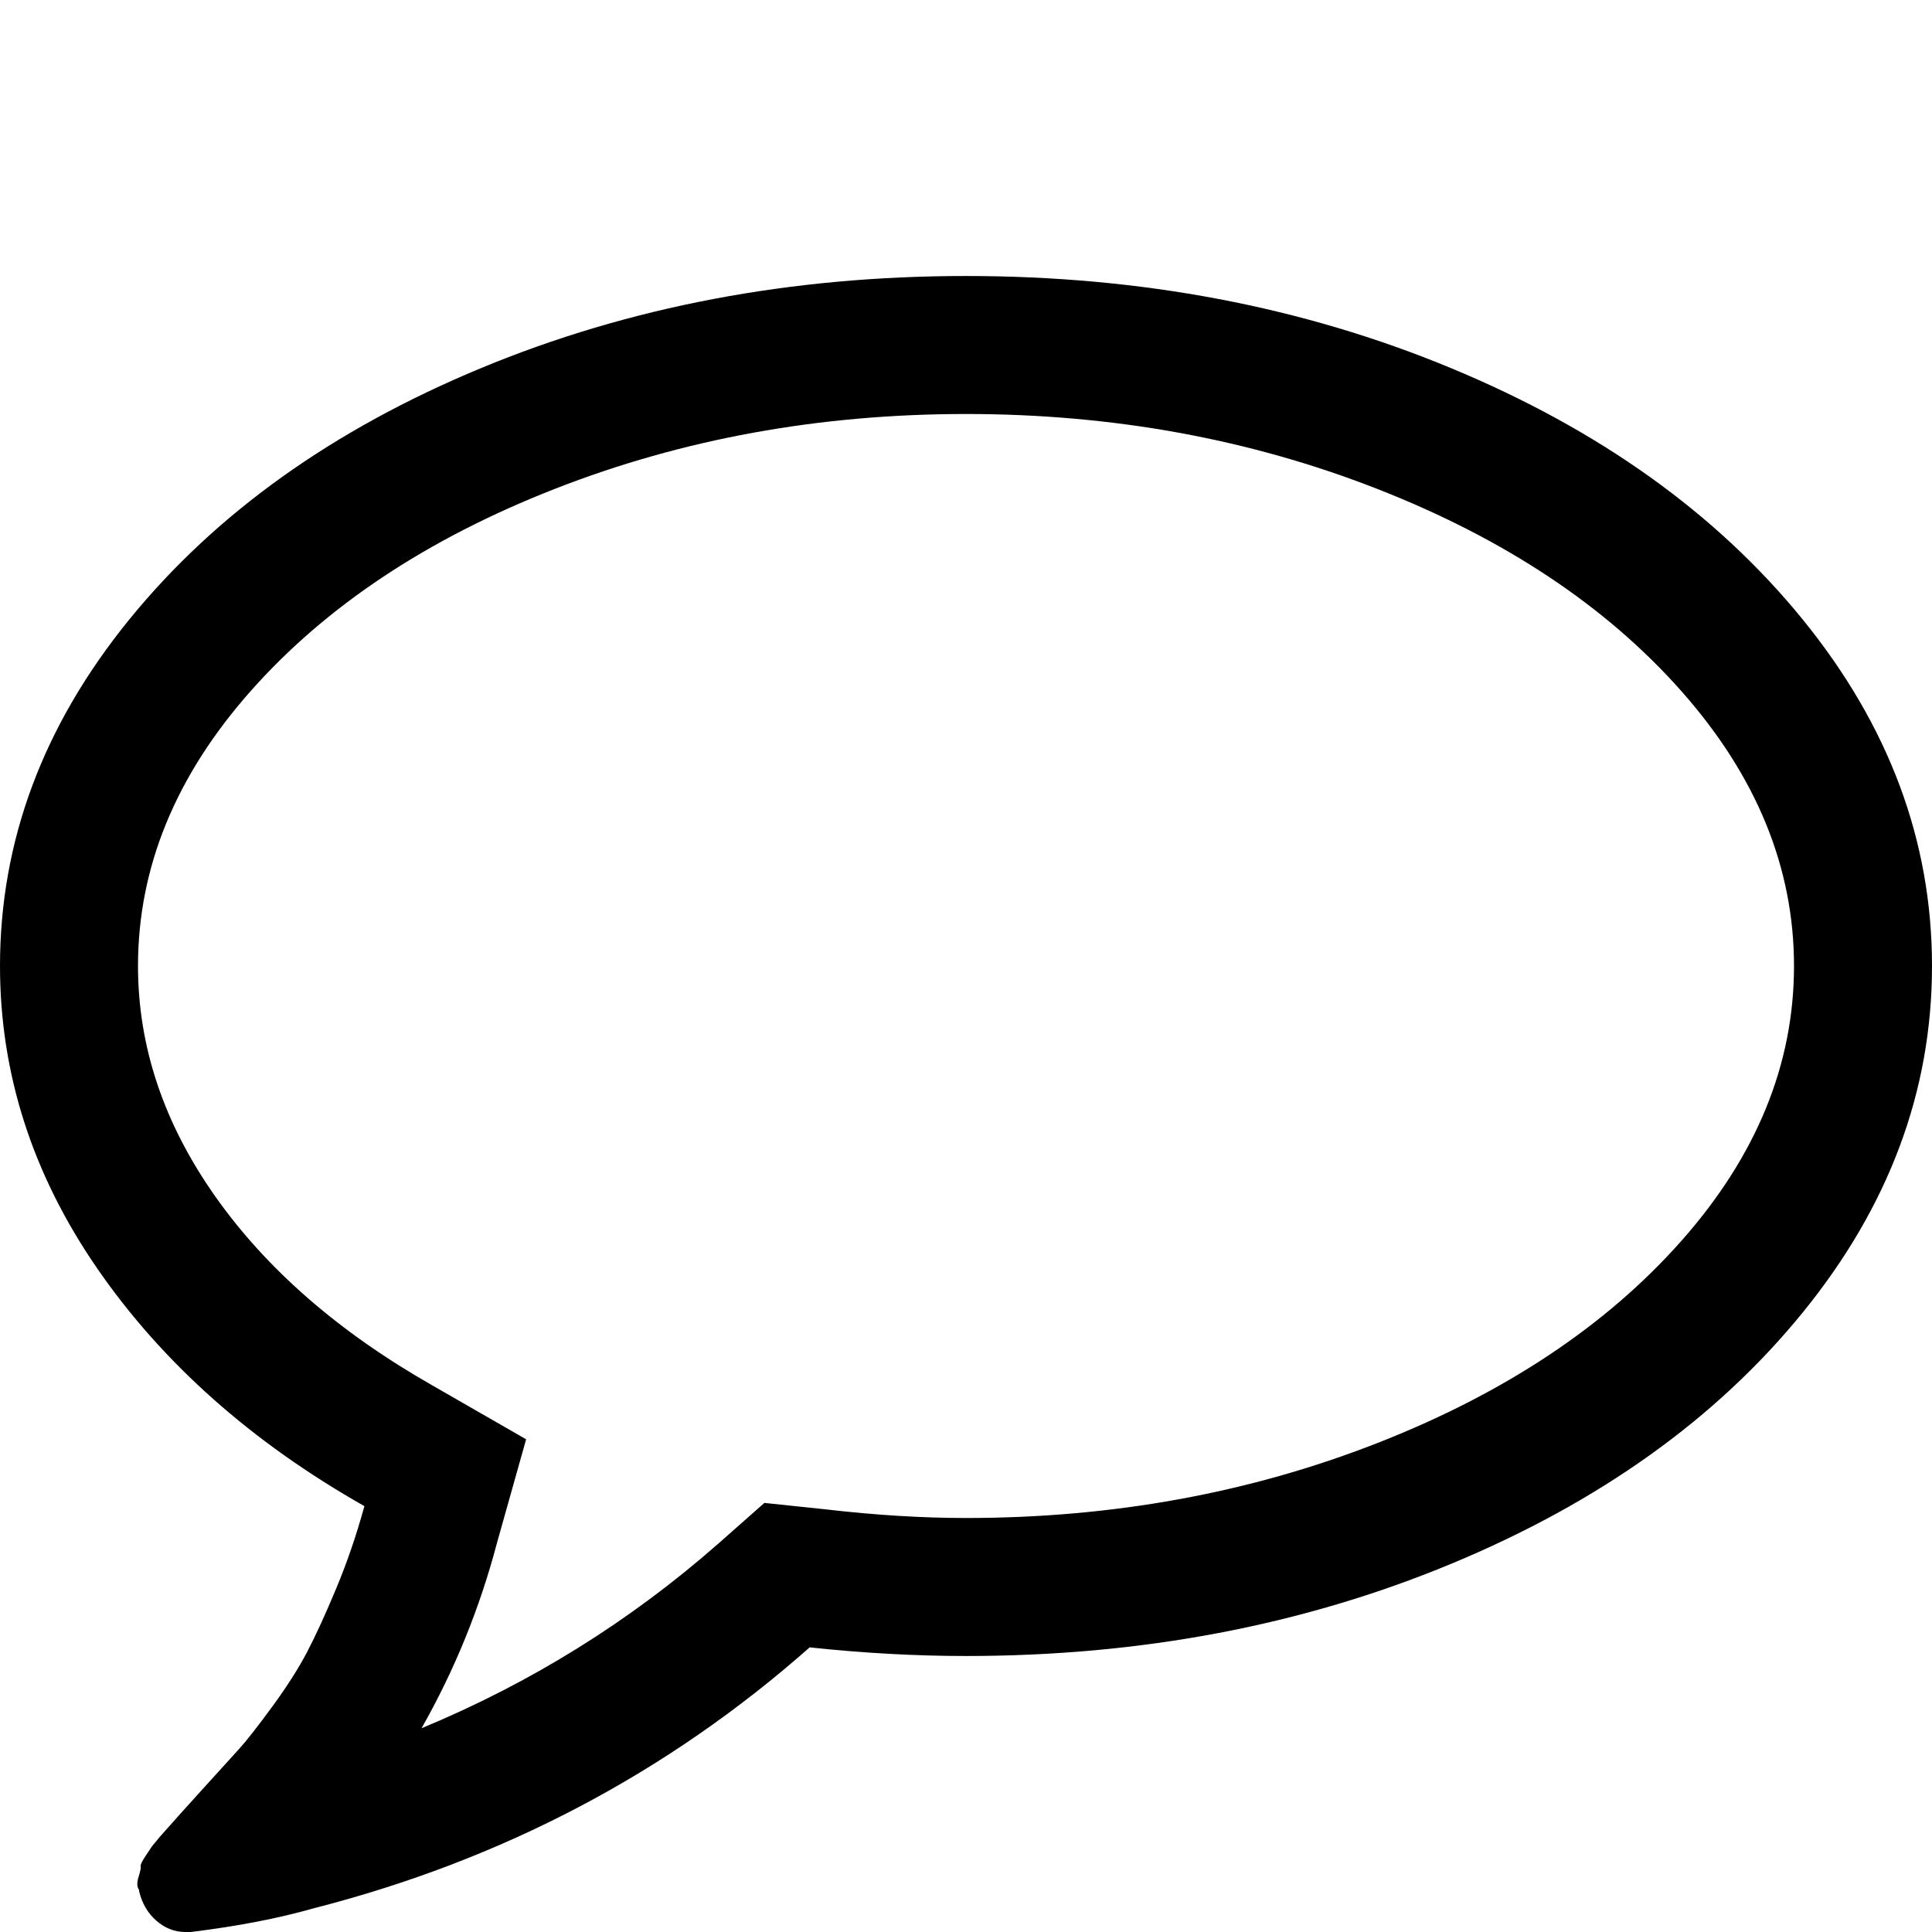
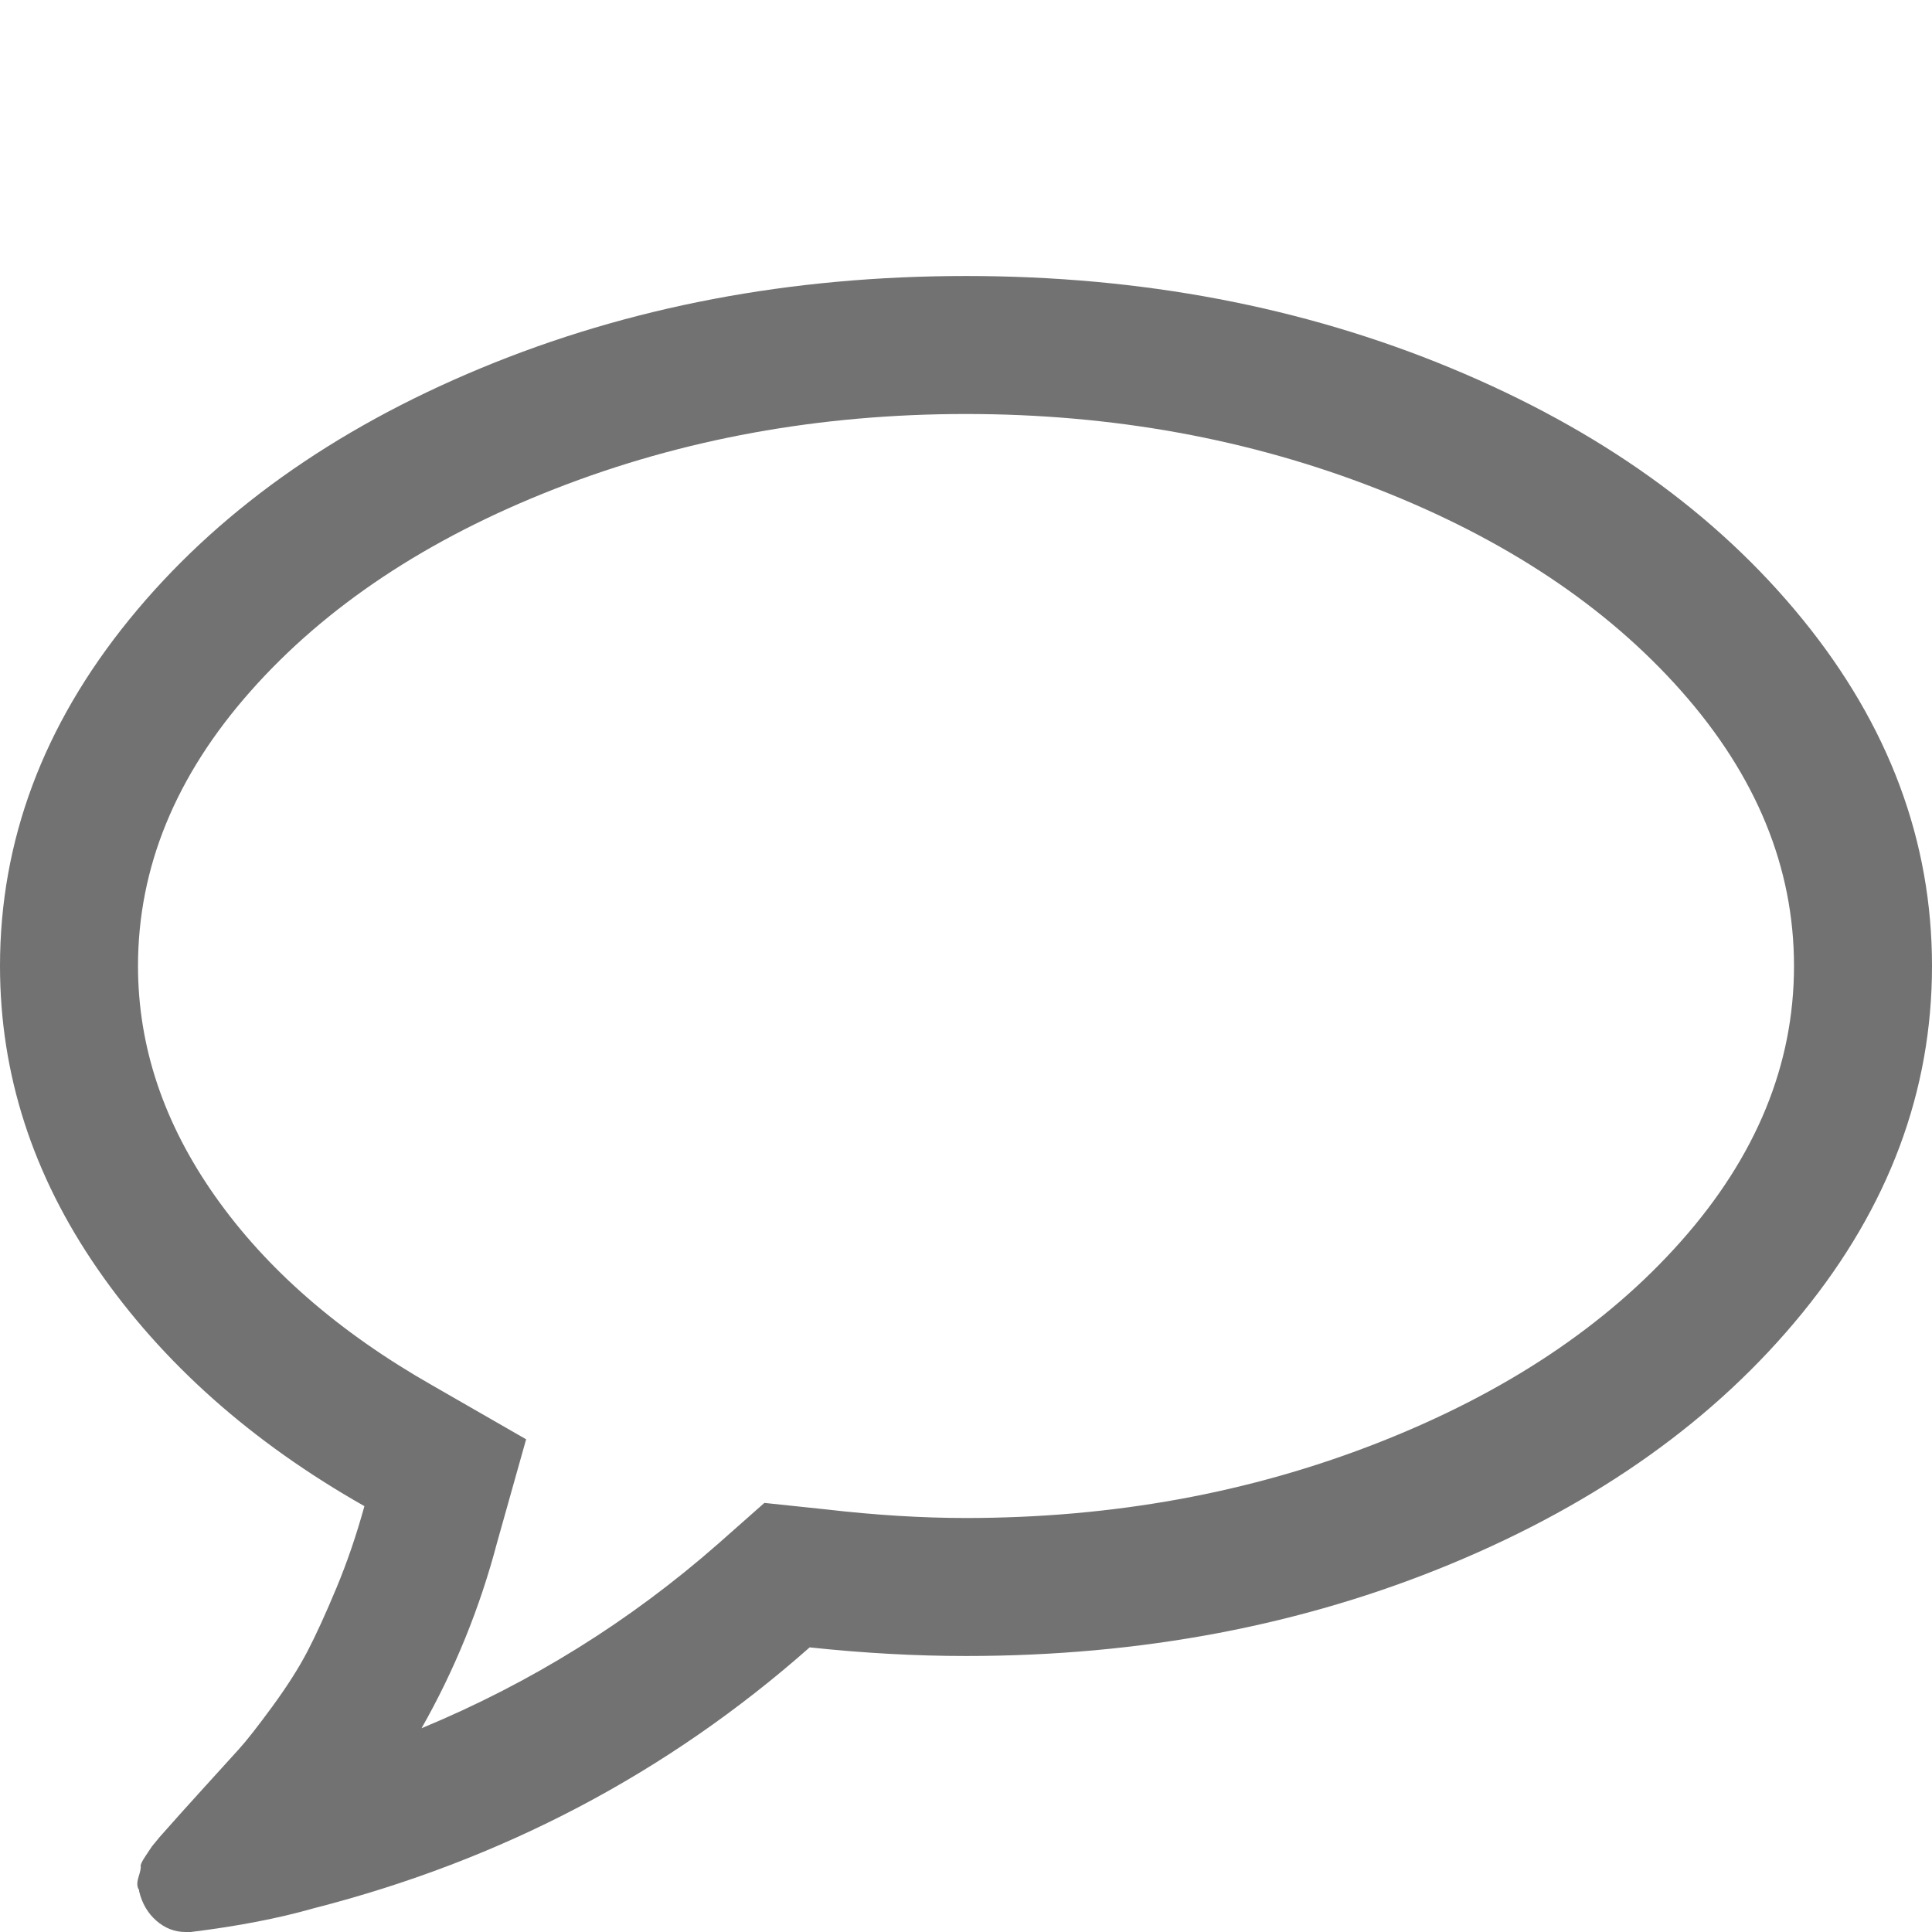
- <svg xmlns="http://www.w3.org/2000/svg" height="1792" viewBox="0 0 1792 1792" width="1792">
-   <path d="M896 384q-204 0-381.5 69.5t-282 187.5-104.5 255q0 112 71.5 213.5t201.5 175.5l87 50-27 96q-24 91-70 172 152-63 275-171l43-38 57 6q69 8 130 8 204 0 381.5-69.5t282-187.5 104.5-255-104.5-255-282-187.5-381.5-69.5zm896 512q0 174-120 321.5t-326 233-450 85.5q-70 0-145-8-198 175-460 242-49 14-114 22h-5q-15 0-27-10.5t-16-27.5v-1q-3-4-.5-12t2-10 4.5-9.5l6-9 7-8.5 8-9q7-8 31-34.5t34.5-38 31-39.5 32.5-51 27-59 26-76q-157-89-247.5-220t-90.5-281q0-174 120-321.5t326-233 450-85.5 450 85.5 326 233 120 321.5z" />
+ <svg xmlns="http://www.w3.org/2000/svg" height="16" viewBox="0 0 1792 1792" width="16">
+   <path fill="#727272" d="M896 384q-204 0-381.5 69.5t-282 187.5-104.5 255q0 112 71.5 213.5t201.5 175.5l87 50-27 96q-24 91-70 172 152-63 275-171l43-38 57 6q69 8 130 8 204 0 381.5-69.5t282-187.5 104.5-255-104.5-255-282-187.5-381.5-69.5zm896 512q0 174-120 321.5t-326 233-450 85.5q-70 0-145-8-198 175-460 242-49 14-114 22h-5q-15 0-27-10.5t-16-27.5v-1q-3-4-.5-12t2-10 4.5-9.5l6-9 7-8.5 8-9q7-8 31-34.5t34.5-38 31-39.5 32.5-51 27-59 26-76q-157-89-247.5-220t-90.5-281q0-174 120-321.5t326-233 450-85.5 450 85.5 326 233 120 321.5z" />
</svg>
